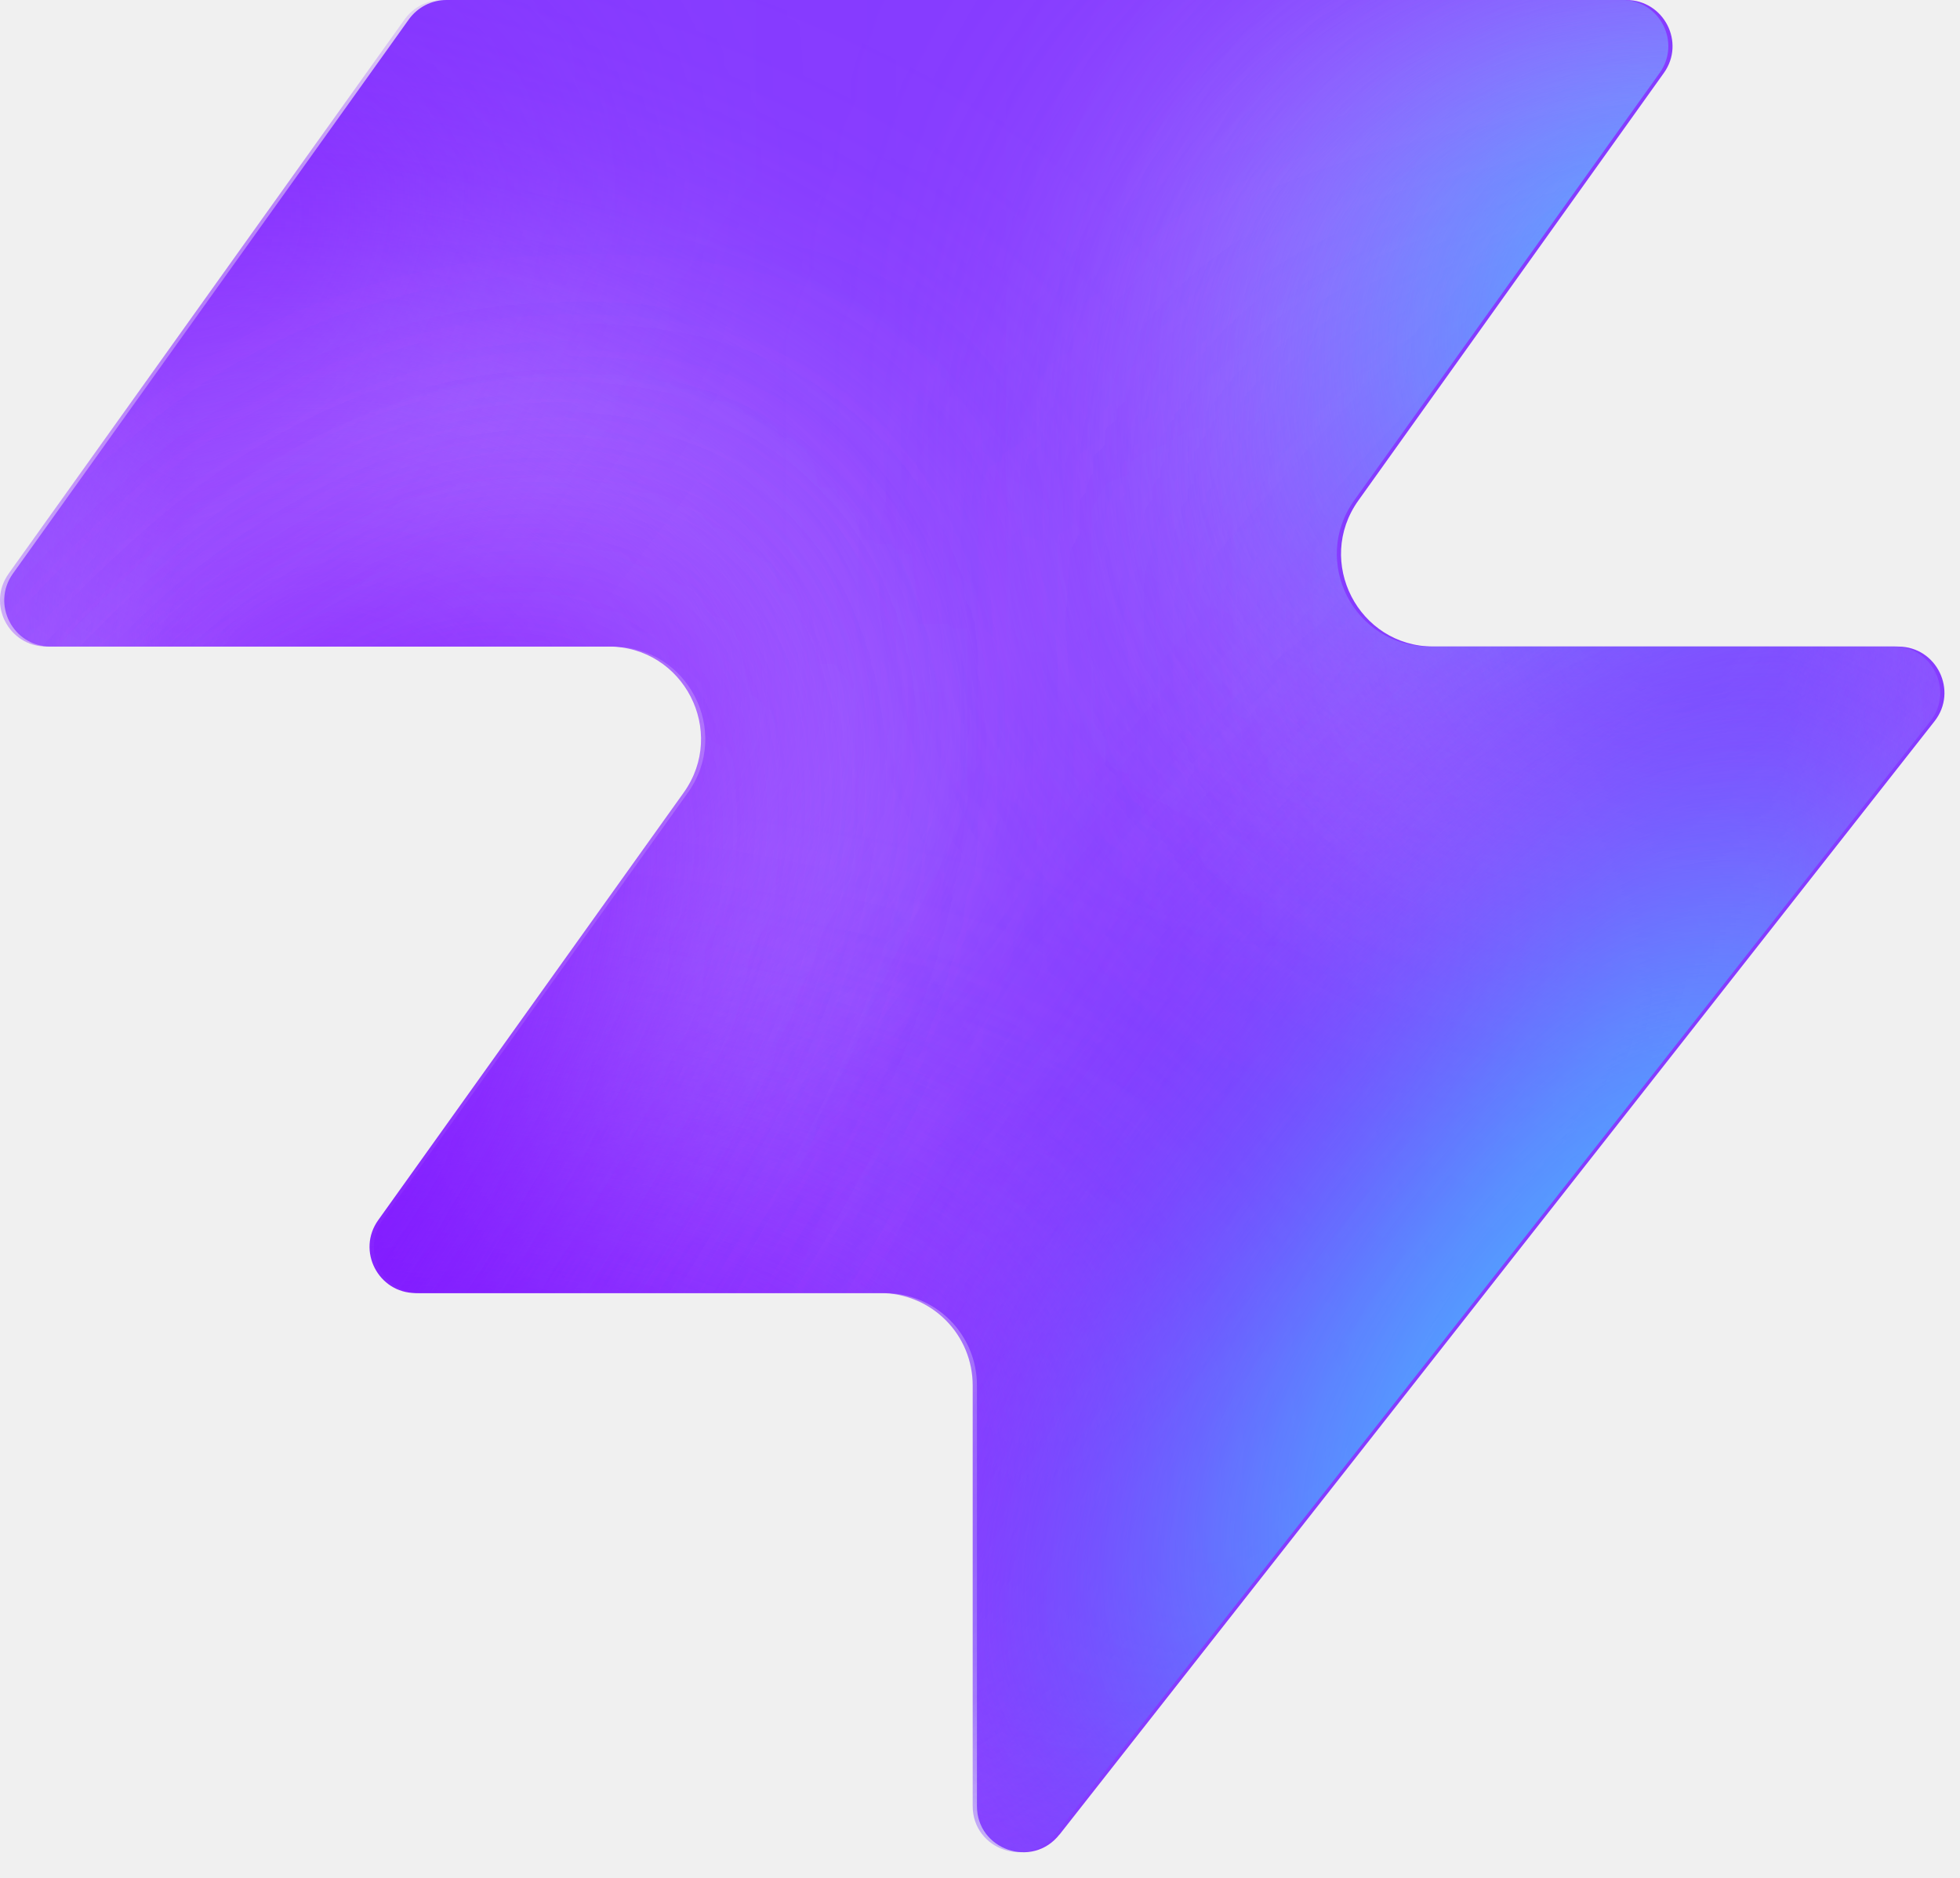
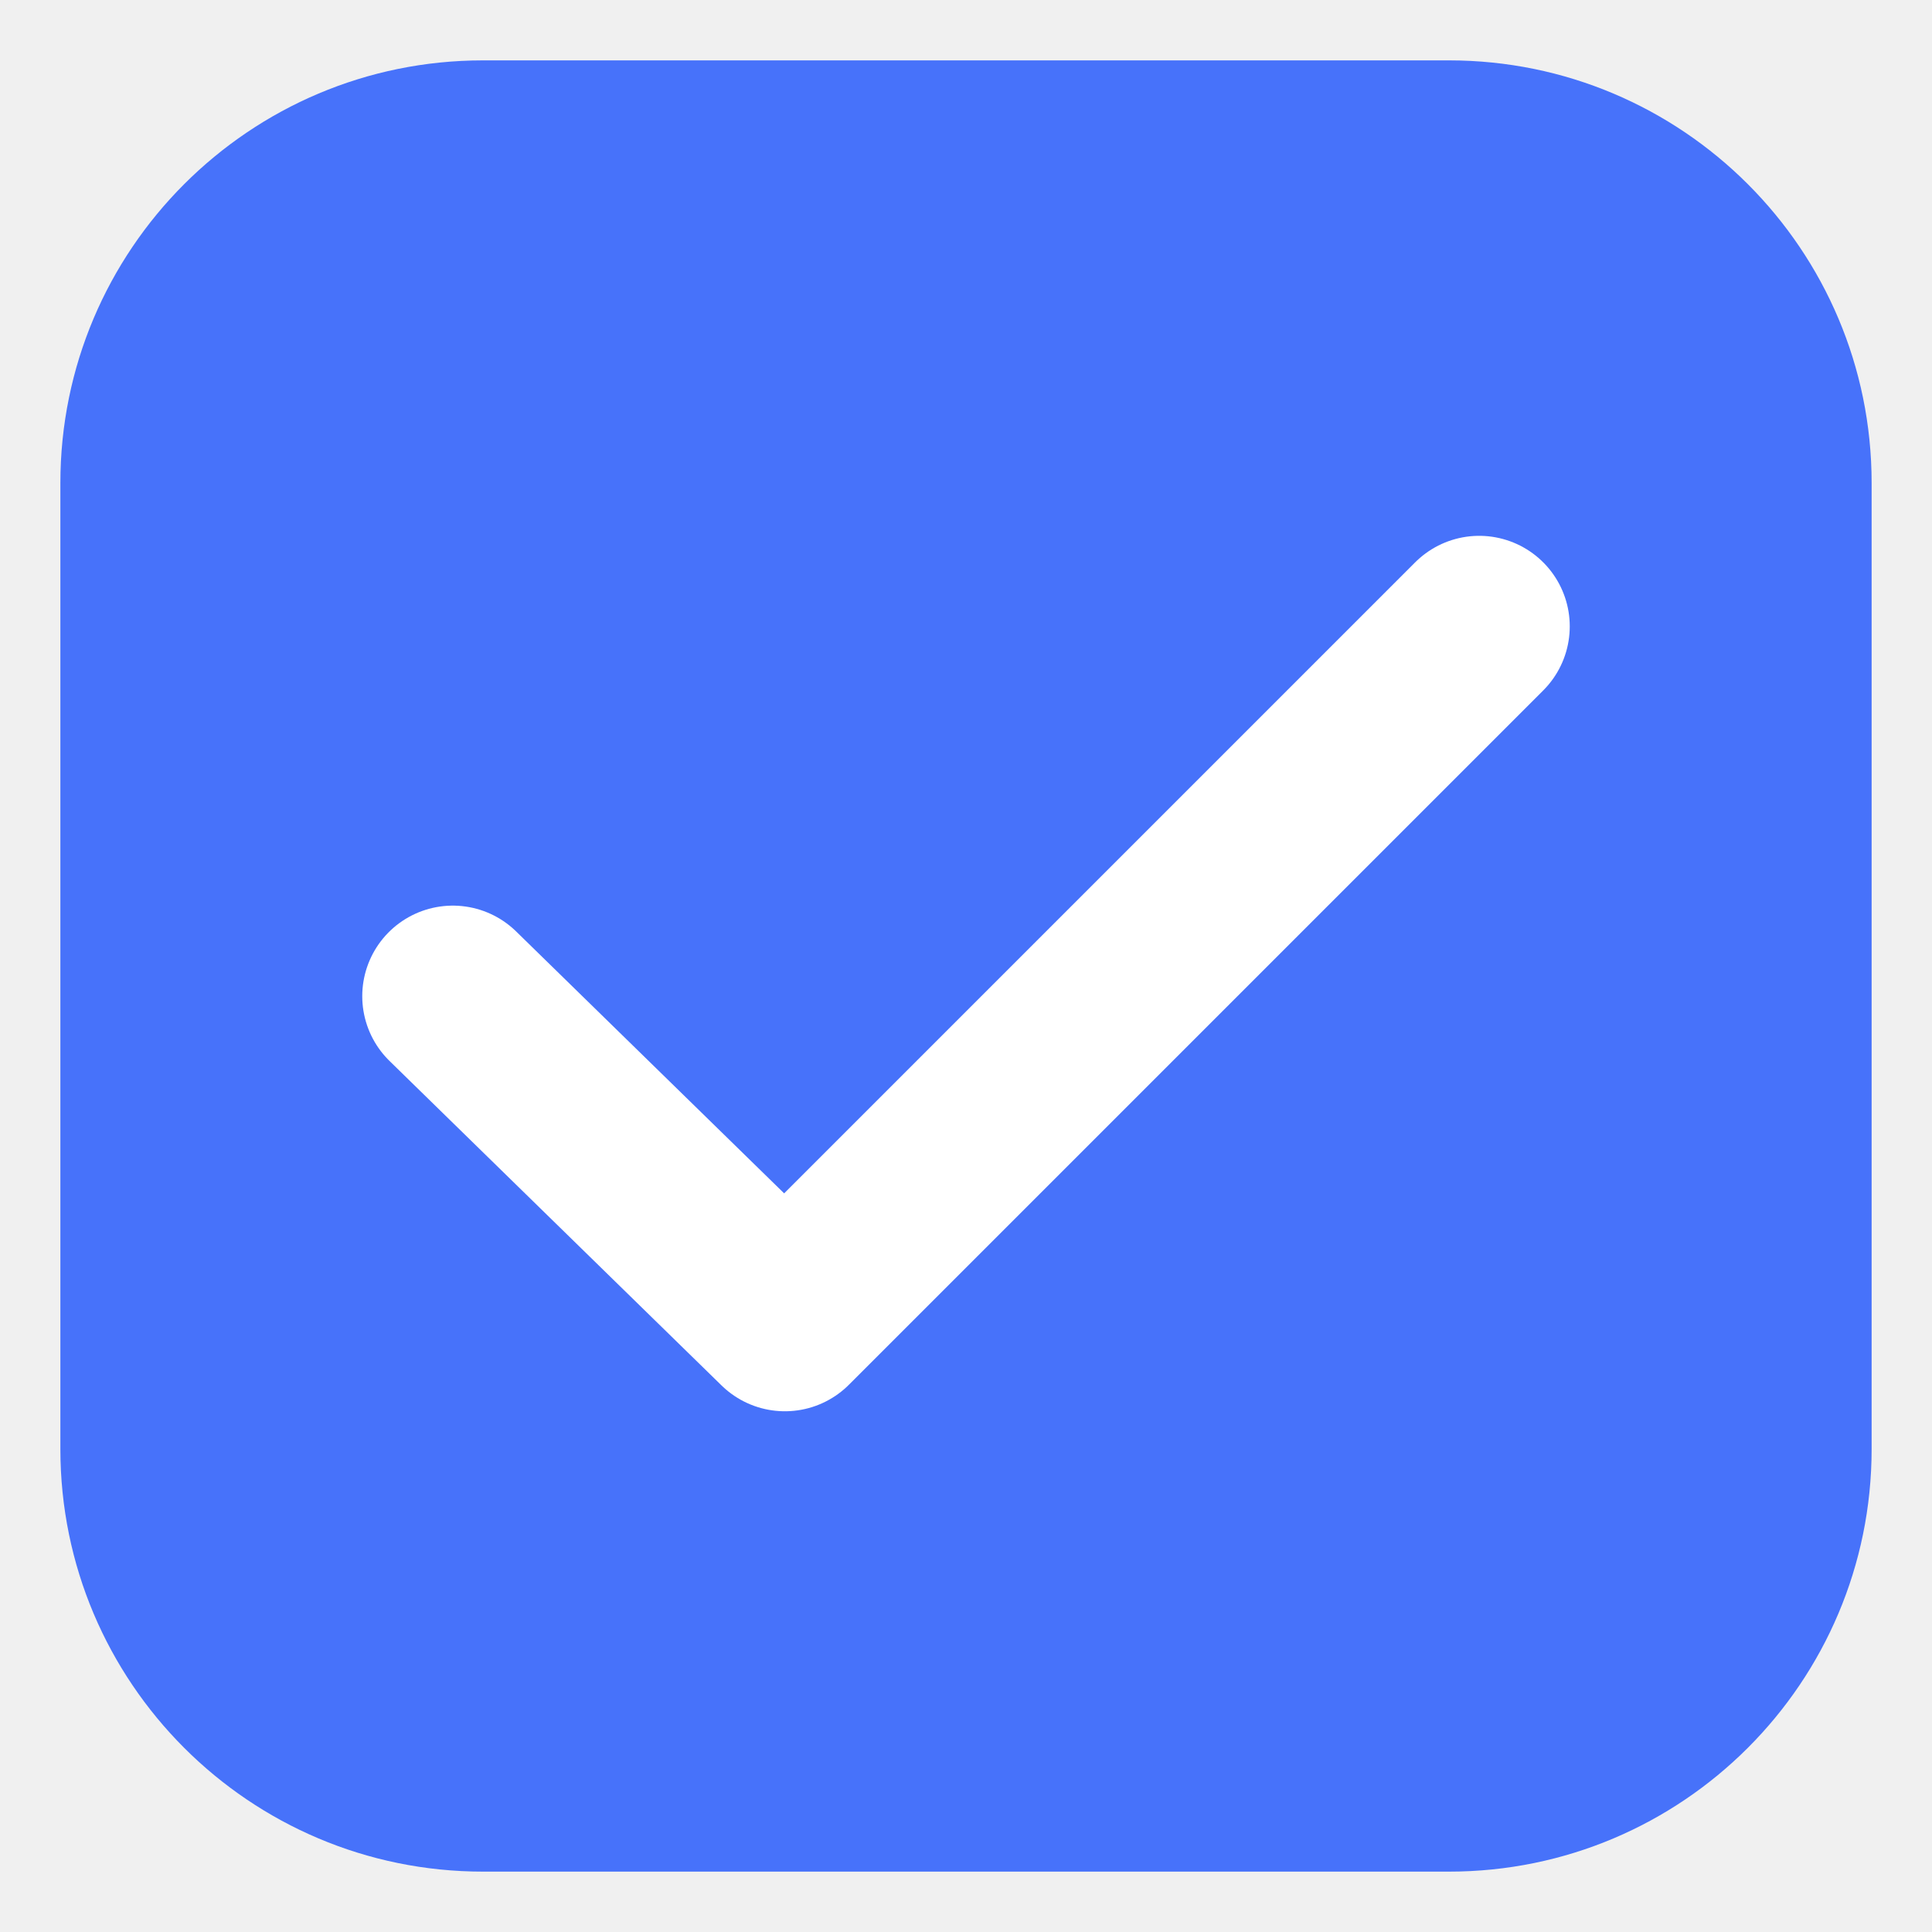
- <svg xmlns="http://www.w3.org/2000/svg" width="48" height="46" fill="none" viewBox="0 0 48 46">
-   <path fill="#863bff" d="M25.946 44.938c-.664.845-2.021.375-2.021-.698V33.937a2.26 2.26 0 0 0-2.262-2.262H10.287c-.92 0-1.456-1.04-.92-1.788l7.48-10.471c1.07-1.497 0-3.578-1.842-3.578H1.237c-.92 0-1.456-1.04-.92-1.788L10.013.474c.214-.297.556-.474.92-.474h28.894c.92 0 1.456 1.04.92 1.788l-7.48 10.471c-1.07 1.498 0 3.579 1.842 3.579h11.377c.943 0 1.473 1.088.89 1.83L25.947 44.94z" style="fill:#863bff;fill:color(display-p3 .525 .23 1);fill-opacity:1" />
-   <mask id="a" width="48" height="46" x="0" y="0" maskUnits="userSpaceOnUse" style="mask-type:alpha">
-     <path fill="#000" d="M25.842 44.938c-.664.844-2.021.375-2.021-.698V33.937a2.26 2.26 0 0 0-2.262-2.262H10.183c-.92 0-1.456-1.04-.92-1.788l7.48-10.471c1.07-1.498 0-3.579-1.842-3.579H1.133c-.92 0-1.456-1.04-.92-1.787L9.91.473c.214-.297.556-.474.92-.474h28.894c.92 0 1.456 1.04.92 1.788l-7.48 10.471c-1.07 1.498 0 3.578 1.842 3.578h11.377c.943 0 1.473 1.088.89 1.832L25.843 44.94z" style="fill:#000;fill-opacity:1" />
-   </mask>
-   <g mask="url(#a)">
-     <g filter="url(#b)">
-       <ellipse cx="5.508" cy="14.704" fill="#ede6ff" rx="5.508" ry="14.704" style="fill:#ede6ff;fill:color(display-p3 .927 .903 1);fill-opacity:1" transform="matrix(.00324 1 1 -.00324 -4.47 31.516)" />
-     </g>
-     <g filter="url(#c)">
-       <ellipse cx="10.399" cy="29.851" fill="#ede6ff" rx="10.399" ry="29.851" style="fill:#ede6ff;fill:color(display-p3 .927 .903 1);fill-opacity:1" transform="matrix(.00324 1 1 -.00324 -39.328 7.883)" />
-     </g>
-     <g filter="url(#d)">
-       <ellipse cx="5.508" cy="30.487" fill="#7e14ff" rx="5.508" ry="30.487" style="fill:#7e14ff;fill:color(display-p3 .492 .077 1);fill-opacity:1" transform="rotate(89.814 -25.913 -14.639)scale(1 -1)" />
-     </g>
-     <g filter="url(#e)">
-       <ellipse cx="5.508" cy="30.599" fill="#7e14ff" rx="5.508" ry="30.599" style="fill:#7e14ff;fill:color(display-p3 .492 .077 1);fill-opacity:1" transform="rotate(89.814 -32.644 -3.334)scale(1 -1)" />
-     </g>
-     <g filter="url(#f)">
-       <ellipse cx="5.508" cy="30.599" fill="#7e14ff" rx="5.508" ry="30.599" style="fill:#7e14ff;fill:color(display-p3 .492 .077 1);fill-opacity:1" transform="matrix(.00324 1 1 -.00324 -34.34 30.47)" />
-     </g>
-     <g filter="url(#g)">
-       <ellipse cx="14.072" cy="22.078" fill="#ede6ff" rx="14.072" ry="22.078" style="fill:#ede6ff;fill:color(display-p3 .927 .903 1);fill-opacity:1" transform="rotate(93.35 24.506 48.493)scale(-1 1)" />
-     </g>
-     <g filter="url(#h)">
-       <ellipse cx="3.47" cy="21.501" fill="#7e14ff" rx="3.47" ry="21.501" style="fill:#7e14ff;fill:color(display-p3 .492 .077 1);fill-opacity:1" transform="rotate(89.009 28.708 47.59)scale(-1 1)" />
-     </g>
-     <g filter="url(#i)">
-       <ellipse cx="3.47" cy="21.501" fill="#7e14ff" rx="3.47" ry="21.501" style="fill:#7e14ff;fill:color(display-p3 .492 .077 1);fill-opacity:1" transform="rotate(89.009 28.708 47.59)scale(-1 1)" />
-     </g>
-     <g filter="url(#j)">
-       <ellipse cx=".387" cy="8.972" fill="#7e14ff" rx="4.407" ry="29.108" style="fill:#7e14ff;fill:color(display-p3 .492 .077 1);fill-opacity:1" transform="rotate(39.51 .387 8.972)" />
-     </g>
-     <g filter="url(#k)">
-       <ellipse cx="47.523" cy="-6.092" fill="#7e14ff" rx="4.407" ry="29.108" style="fill:#7e14ff;fill:color(display-p3 .492 .077 1);fill-opacity:1" transform="rotate(37.892 47.523 -6.092)" />
-     </g>
-     <g filter="url(#l)">
-       <ellipse cx="41.412" cy="6.333" fill="#47bfff" rx="5.971" ry="9.665" style="fill:#47bfff;fill:color(display-p3 .28 .748 1);fill-opacity:1" transform="rotate(37.892 41.412 6.333)" />
-     </g>
-     <g filter="url(#m)">
-       <ellipse cx="-1.879" cy="38.332" fill="#7e14ff" rx="4.407" ry="29.108" style="fill:#7e14ff;fill:color(display-p3 .492 .077 1);fill-opacity:1" transform="rotate(37.892 -1.88 38.332)" />
-     </g>
-     <g filter="url(#n)">
-       <ellipse cx="-1.879" cy="38.332" fill="#7e14ff" rx="4.407" ry="29.108" style="fill:#7e14ff;fill:color(display-p3 .492 .077 1);fill-opacity:1" transform="rotate(37.892 -1.88 38.332)" />
-     </g>
-     <g filter="url(#o)">
-       <ellipse cx="35.651" cy="29.907" fill="#7e14ff" rx="4.407" ry="29.108" style="fill:#7e14ff;fill:color(display-p3 .492 .077 1);fill-opacity:1" transform="rotate(37.892 35.651 29.907)" />
-     </g>
-     <g filter="url(#p)">
-       <ellipse cx="38.418" cy="32.4" fill="#47bfff" rx="5.971" ry="15.297" style="fill:#47bfff;fill:color(display-p3 .28 .748 1);fill-opacity:1" transform="rotate(37.892 38.418 32.4)" />
-     </g>
-   </g>
-   <defs>
-     <filter id="b" width="60.045" height="41.654" x="-19.77" y="16.149" color-interpolation-filters="sRGB" filterUnits="userSpaceOnUse">
-       <feFlood flood-opacity="0" result="BackgroundImageFix" />
-       <feBlend in="SourceGraphic" in2="BackgroundImageFix" result="shape" />
-       <feGaussianBlur result="effect1_foregroundBlur_2002_17158" stdDeviation="7.659" />
-     </filter>
-     <filter id="c" width="90.34" height="51.437" x="-54.613" y="-7.533" color-interpolation-filters="sRGB" filterUnits="userSpaceOnUse">
-       <feFlood flood-opacity="0" result="BackgroundImageFix" />
-       <feBlend in="SourceGraphic" in2="BackgroundImageFix" result="shape" />
-       <feGaussianBlur result="effect1_foregroundBlur_2002_17158" stdDeviation="7.659" />
-     </filter>
-     <filter id="d" width="79.355" height="29.4" x="-49.64" y="2.03" color-interpolation-filters="sRGB" filterUnits="userSpaceOnUse">
-       <feFlood flood-opacity="0" result="BackgroundImageFix" />
-       <feBlend in="SourceGraphic" in2="BackgroundImageFix" result="shape" />
-       <feGaussianBlur result="effect1_foregroundBlur_2002_17158" stdDeviation="4.596" />
-     </filter>
-     <filter id="e" width="79.579" height="29.4" x="-45.045" y="20.029" color-interpolation-filters="sRGB" filterUnits="userSpaceOnUse">
-       <feFlood flood-opacity="0" result="BackgroundImageFix" />
-       <feBlend in="SourceGraphic" in2="BackgroundImageFix" result="shape" />
-       <feGaussianBlur result="effect1_foregroundBlur_2002_17158" stdDeviation="4.596" />
-     </filter>
-     <filter id="f" width="79.579" height="29.4" x="-43.513" y="21.178" color-interpolation-filters="sRGB" filterUnits="userSpaceOnUse">
-       <feFlood flood-opacity="0" result="BackgroundImageFix" />
-       <feBlend in="SourceGraphic" in2="BackgroundImageFix" result="shape" />
-       <feGaussianBlur result="effect1_foregroundBlur_2002_17158" stdDeviation="4.596" />
-     </filter>
-     <filter id="g" width="74.749" height="58.852" x="15.756" y="-17.901" color-interpolation-filters="sRGB" filterUnits="userSpaceOnUse">
-       <feFlood flood-opacity="0" result="BackgroundImageFix" />
-       <feBlend in="SourceGraphic" in2="BackgroundImageFix" result="shape" />
-       <feGaussianBlur result="effect1_foregroundBlur_2002_17158" stdDeviation="7.659" />
-     </filter>
-     <filter id="h" width="61.377" height="25.362" x="23.548" y="2.284" color-interpolation-filters="sRGB" filterUnits="userSpaceOnUse">
-       <feFlood flood-opacity="0" result="BackgroundImageFix" />
-       <feBlend in="SourceGraphic" in2="BackgroundImageFix" result="shape" />
-       <feGaussianBlur result="effect1_foregroundBlur_2002_17158" stdDeviation="4.596" />
-     </filter>
-     <filter id="i" width="61.377" height="25.362" x="23.548" y="2.284" color-interpolation-filters="sRGB" filterUnits="userSpaceOnUse">
-       <feFlood flood-opacity="0" result="BackgroundImageFix" />
-       <feBlend in="SourceGraphic" in2="BackgroundImageFix" result="shape" />
-       <feGaussianBlur result="effect1_foregroundBlur_2002_17158" stdDeviation="4.596" />
-     </filter>
-     <filter id="j" width="56.045" height="63.649" x="-27.636" y="-22.853" color-interpolation-filters="sRGB" filterUnits="userSpaceOnUse">
-       <feFlood flood-opacity="0" result="BackgroundImageFix" />
-       <feBlend in="SourceGraphic" in2="BackgroundImageFix" result="shape" />
-       <feGaussianBlur result="effect1_foregroundBlur_2002_17158" stdDeviation="4.596" />
-     </filter>
-     <filter id="k" width="54.814" height="64.646" x="20.116" y="-38.415" color-interpolation-filters="sRGB" filterUnits="userSpaceOnUse">
-       <feFlood flood-opacity="0" result="BackgroundImageFix" />
-       <feBlend in="SourceGraphic" in2="BackgroundImageFix" result="shape" />
-       <feGaussianBlur result="effect1_foregroundBlur_2002_17158" stdDeviation="4.596" />
-     </filter>
-     <filter id="l" width="33.541" height="35.313" x="24.641" y="-11.323" color-interpolation-filters="sRGB" filterUnits="userSpaceOnUse">
-       <feFlood flood-opacity="0" result="BackgroundImageFix" />
-       <feBlend in="SourceGraphic" in2="BackgroundImageFix" result="shape" />
-       <feGaussianBlur result="effect1_foregroundBlur_2002_17158" stdDeviation="4.596" />
-     </filter>
-     <filter id="m" width="54.814" height="64.646" x="-29.286" y="6.009" color-interpolation-filters="sRGB" filterUnits="userSpaceOnUse">
-       <feFlood flood-opacity="0" result="BackgroundImageFix" />
-       <feBlend in="SourceGraphic" in2="BackgroundImageFix" result="shape" />
-       <feGaussianBlur result="effect1_foregroundBlur_2002_17158" stdDeviation="4.596" />
-     </filter>
-     <filter id="n" width="54.814" height="64.646" x="-29.286" y="6.009" color-interpolation-filters="sRGB" filterUnits="userSpaceOnUse">
-       <feFlood flood-opacity="0" result="BackgroundImageFix" />
-       <feBlend in="SourceGraphic" in2="BackgroundImageFix" result="shape" />
-       <feGaussianBlur result="effect1_foregroundBlur_2002_17158" stdDeviation="4.596" />
-     </filter>
-     <filter id="o" width="54.814" height="64.646" x="8.244" y="-2.416" color-interpolation-filters="sRGB" filterUnits="userSpaceOnUse">
-       <feFlood flood-opacity="0" result="BackgroundImageFix" />
-       <feBlend in="SourceGraphic" in2="BackgroundImageFix" result="shape" />
-       <feGaussianBlur result="effect1_foregroundBlur_2002_17158" stdDeviation="4.596" />
-     </filter>
-     <filter id="p" width="39.409" height="43.623" x="18.713" y="10.588" color-interpolation-filters="sRGB" filterUnits="userSpaceOnUse">
-       <feFlood flood-opacity="0" result="BackgroundImageFix" />
-       <feBlend in="SourceGraphic" in2="BackgroundImageFix" result="shape" />
-       <feGaussianBlur result="effect1_foregroundBlur_2002_17158" stdDeviation="4.596" />
-     </filter>
-   </defs>
+ <svg xmlns="http://www.w3.org/2000/svg" width="1024" height="1024" viewBox="0 0 1024 1024">
+   <rect x="32" y="32" width="960" height="960" rx="224" fill="#4772fa" />
+   <path d="M240 528 L416 700 L784 332" fill="none" stroke="#fff" stroke-width="96" stroke-linecap="round" stroke-linejoin="round" />
</svg>
